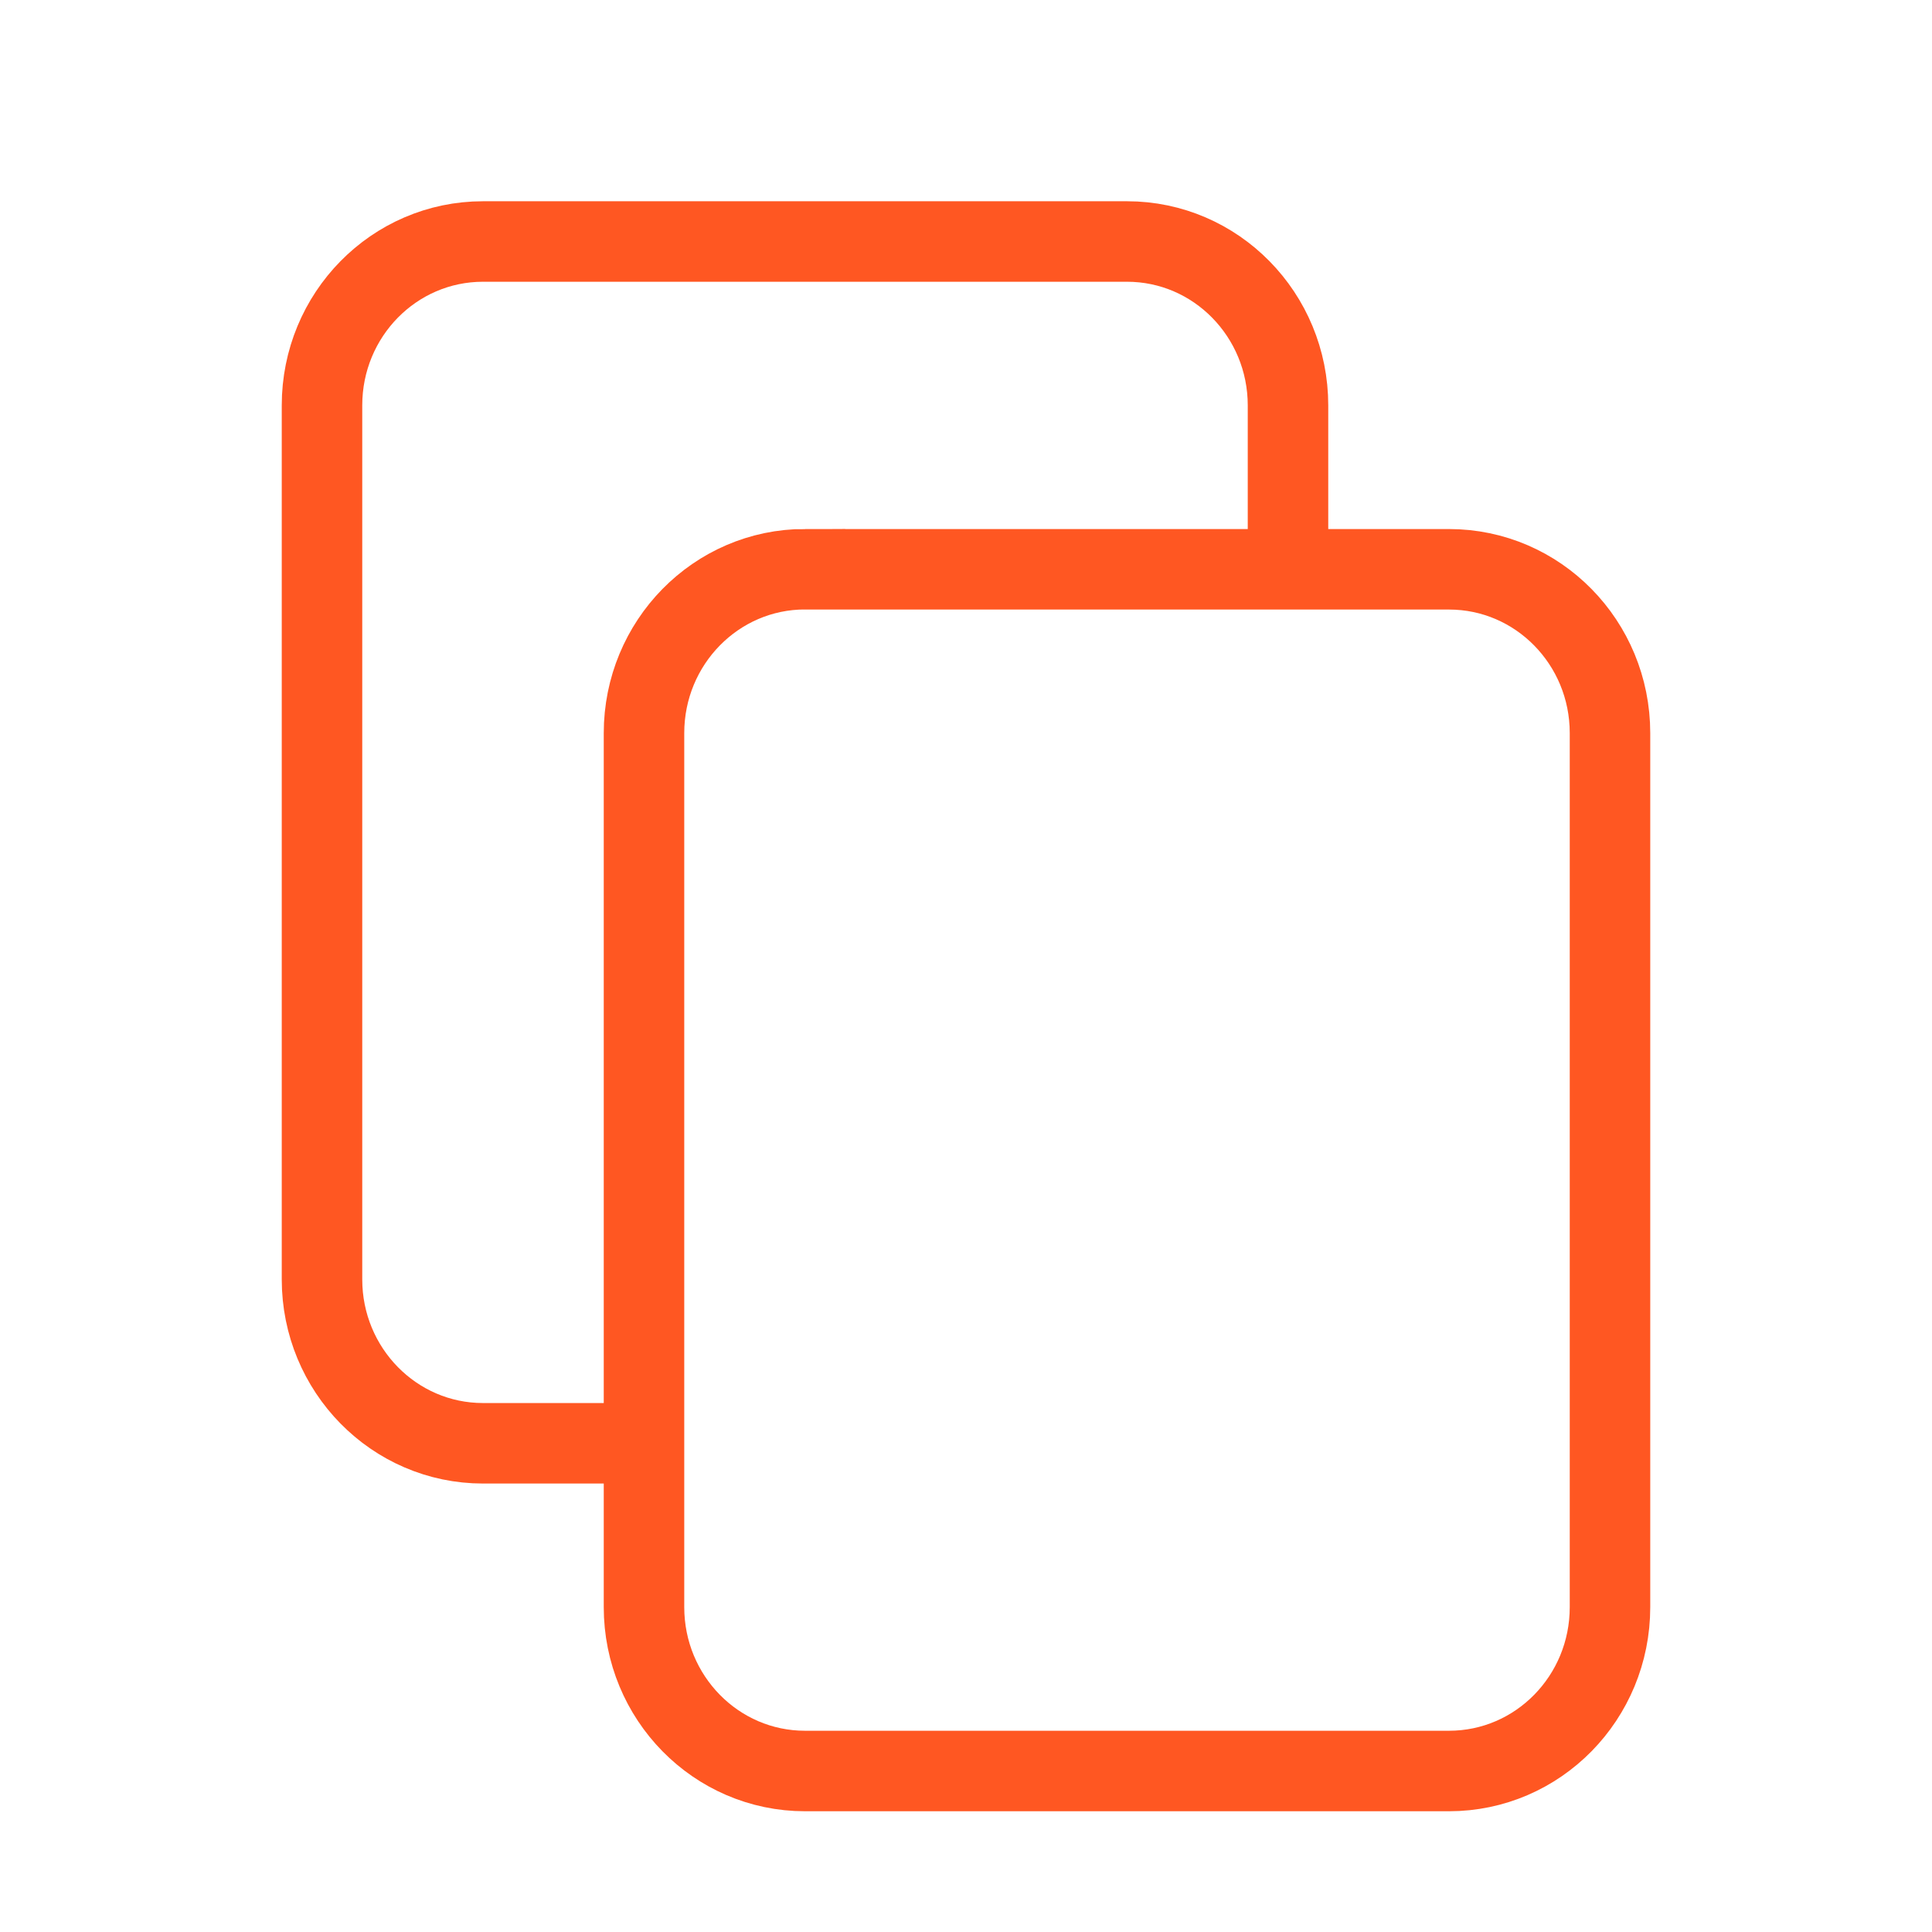
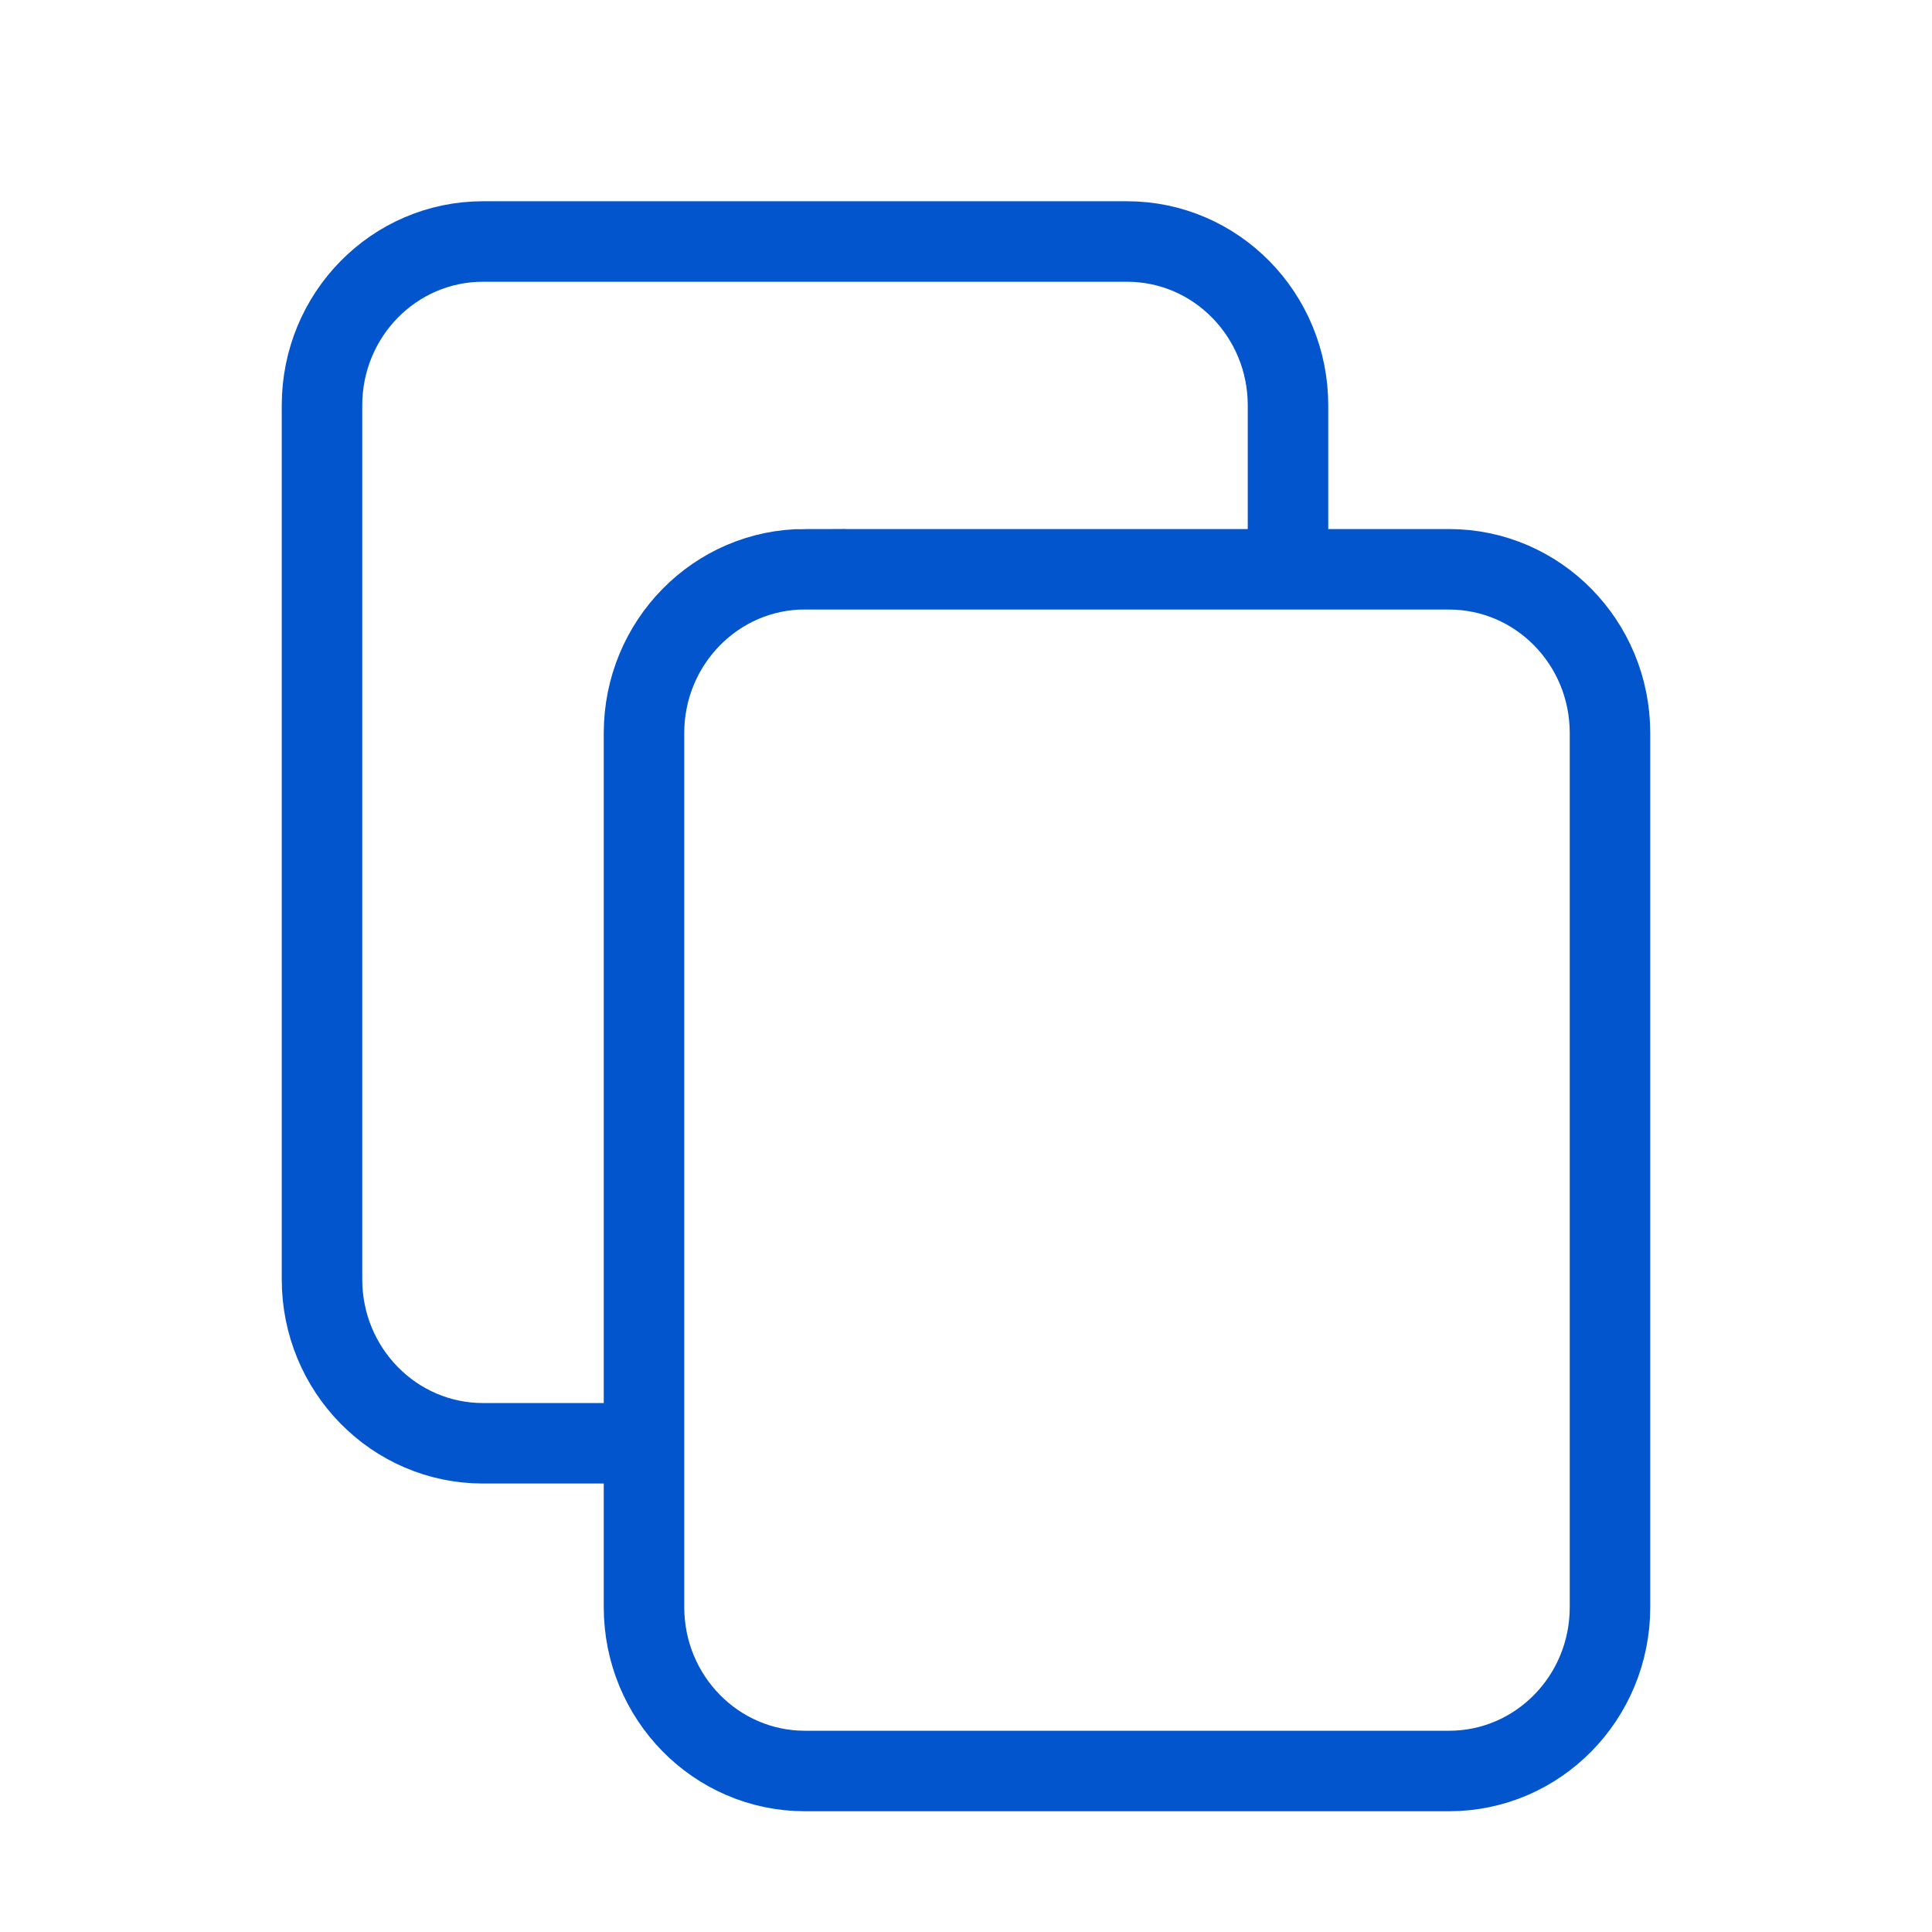
- <svg xmlns="http://www.w3.org/2000/svg" fill="none" shapeRendering="geometricPrecision" stroke="#FF5722" strokeLinecap="round" strokeLinejoin="round" strokeWidth="1.5" viewBox="0 0 24 24" width="14" height="14" version="1.1" id="svg4">
+ <svg xmlns="http://www.w3.org/2000/svg" fill="none" shapeRendering="geometricPrecision" stroke="#0255cc" strokeLinecap="round" strokeLinejoin="round" strokeWidth="1.5" viewBox="0 0 24 24" width="14" height="14" version="1.1" id="svg4">
  <defs id="defs8" />
  <path d="M8 17.929H6c-1.105 0-2-.912-2-2.036V5.036C4 3.91 4.895 3 6 3h8c1.105 0 2 .911 2 2.036v1.866m-6 .17h8c1.105 0 2 .91 2 2.035v10.857C20 21.09 19.105 22 18 22h-8c-1.105 0-2-.911-2-2.036V9.107c0-1.124.895-2.036 2-2.036z" id="path2" />
</svg>
